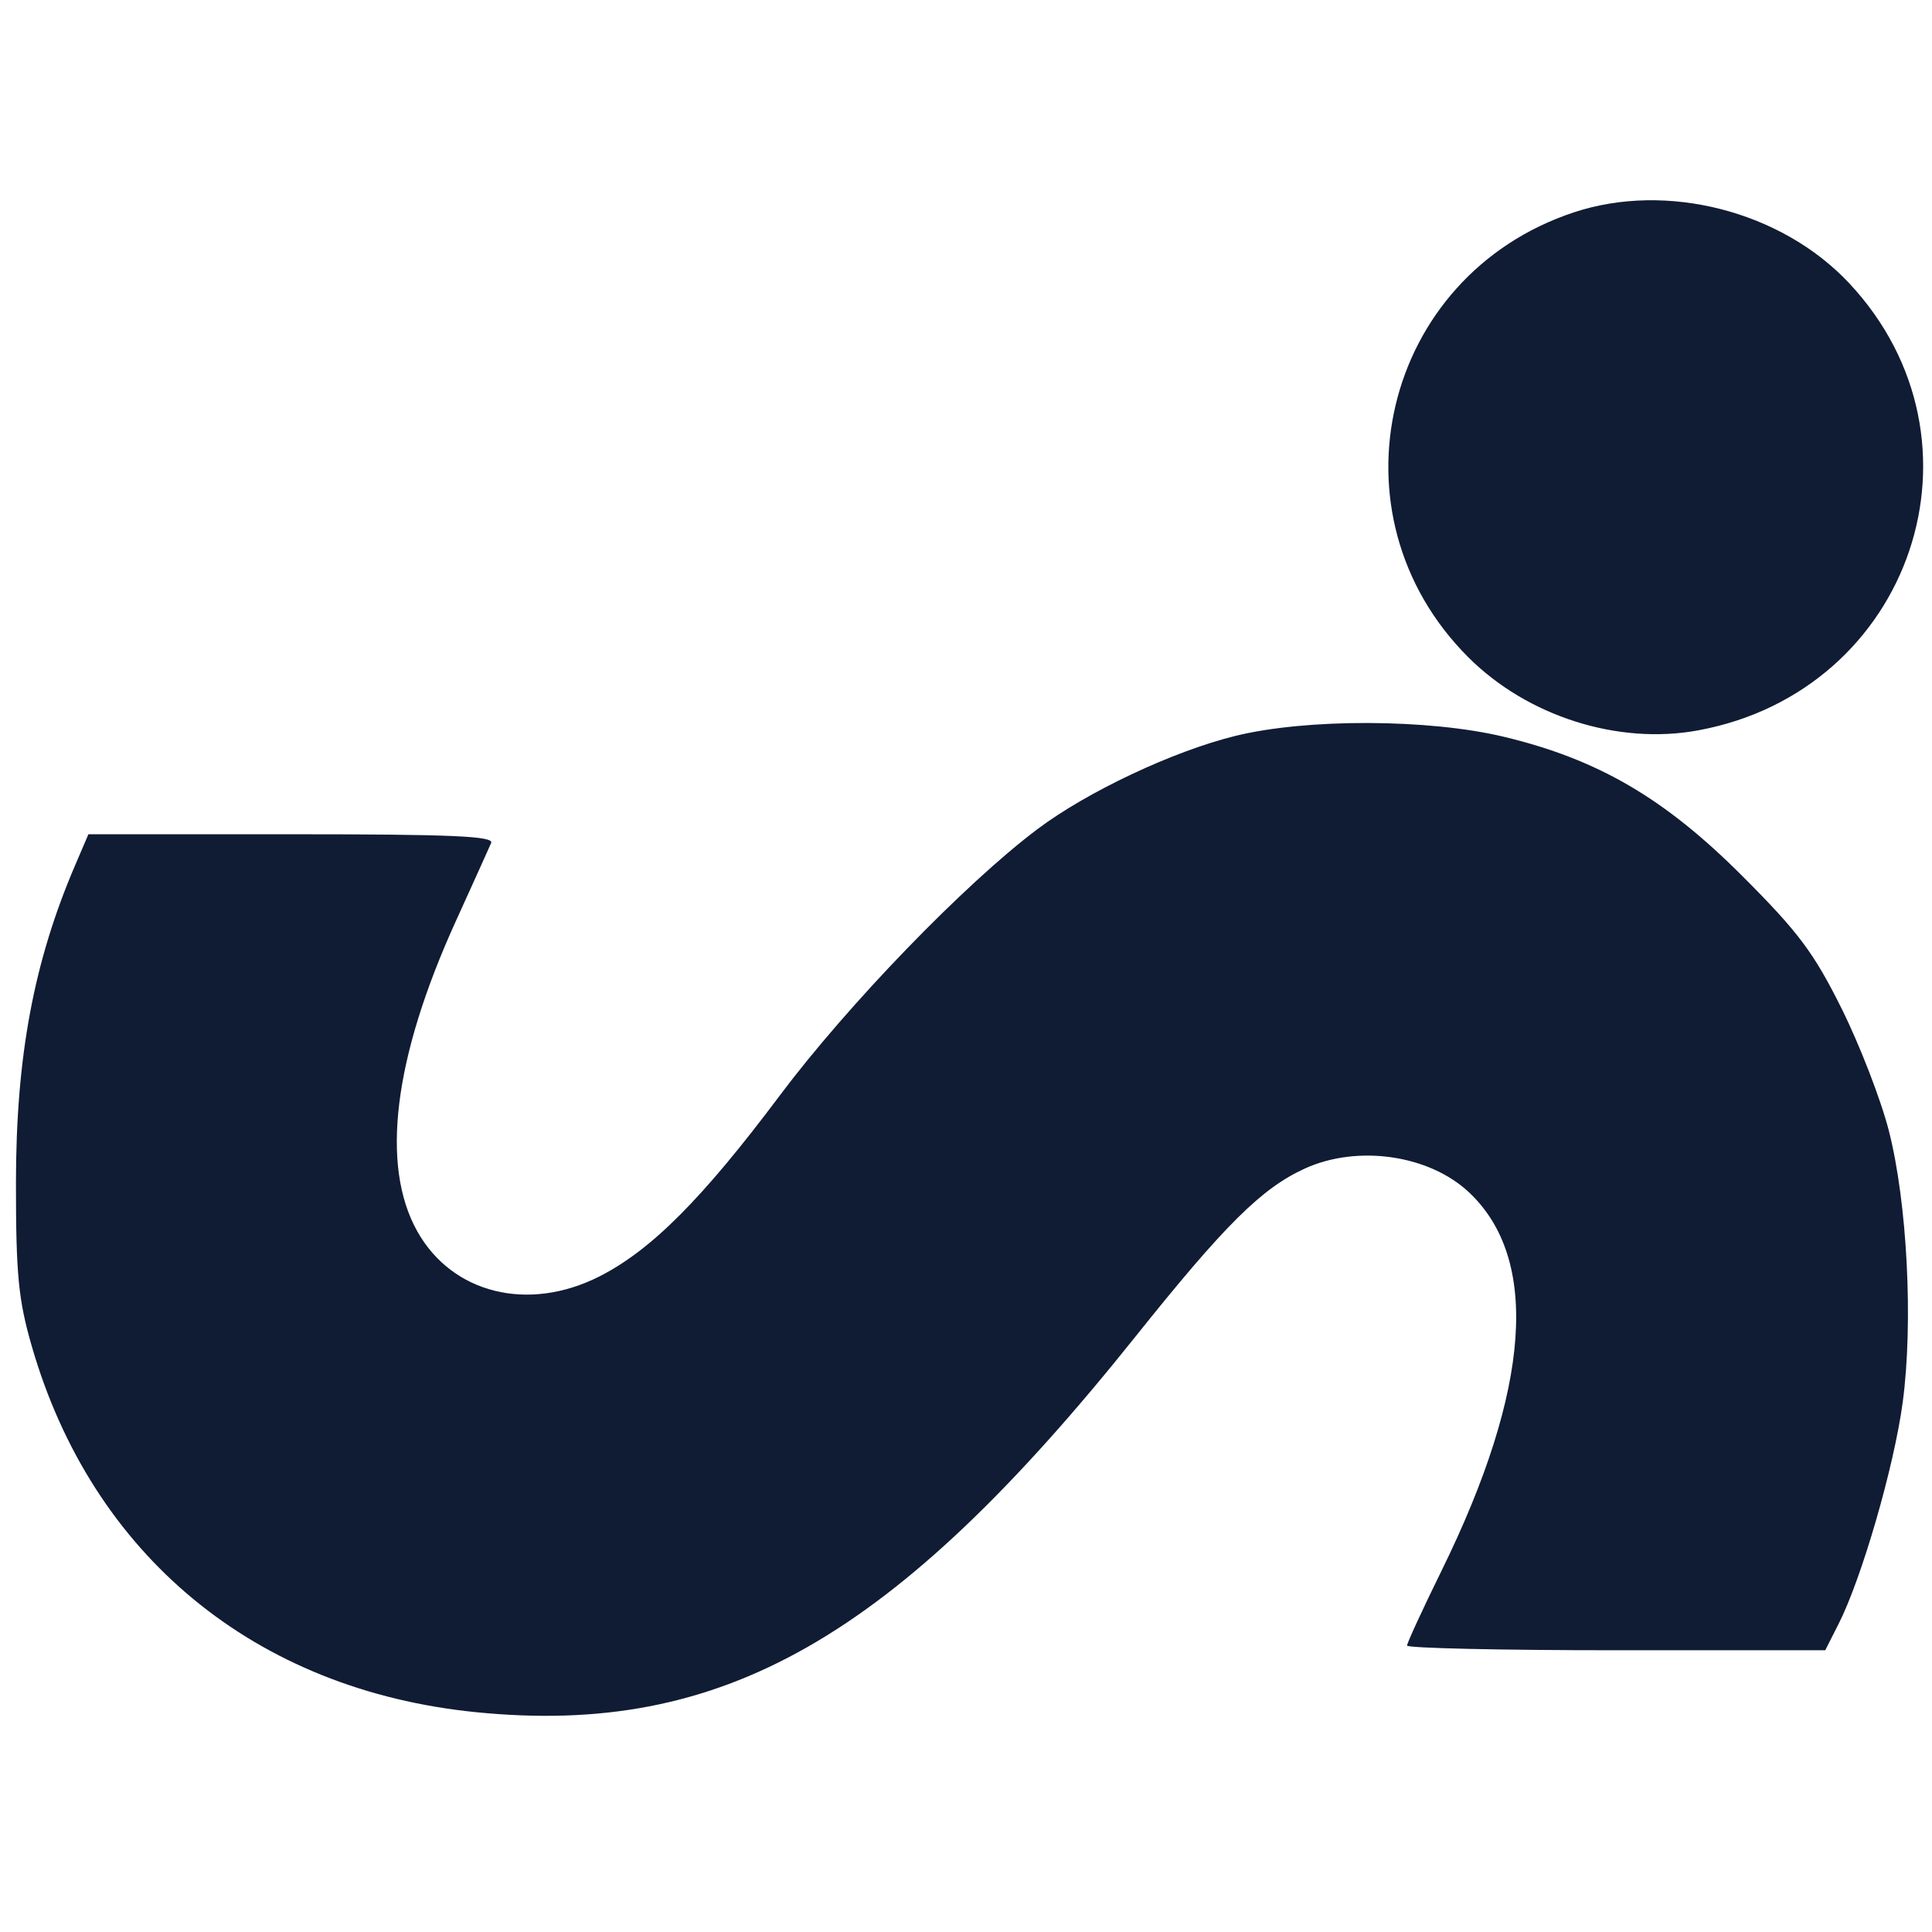
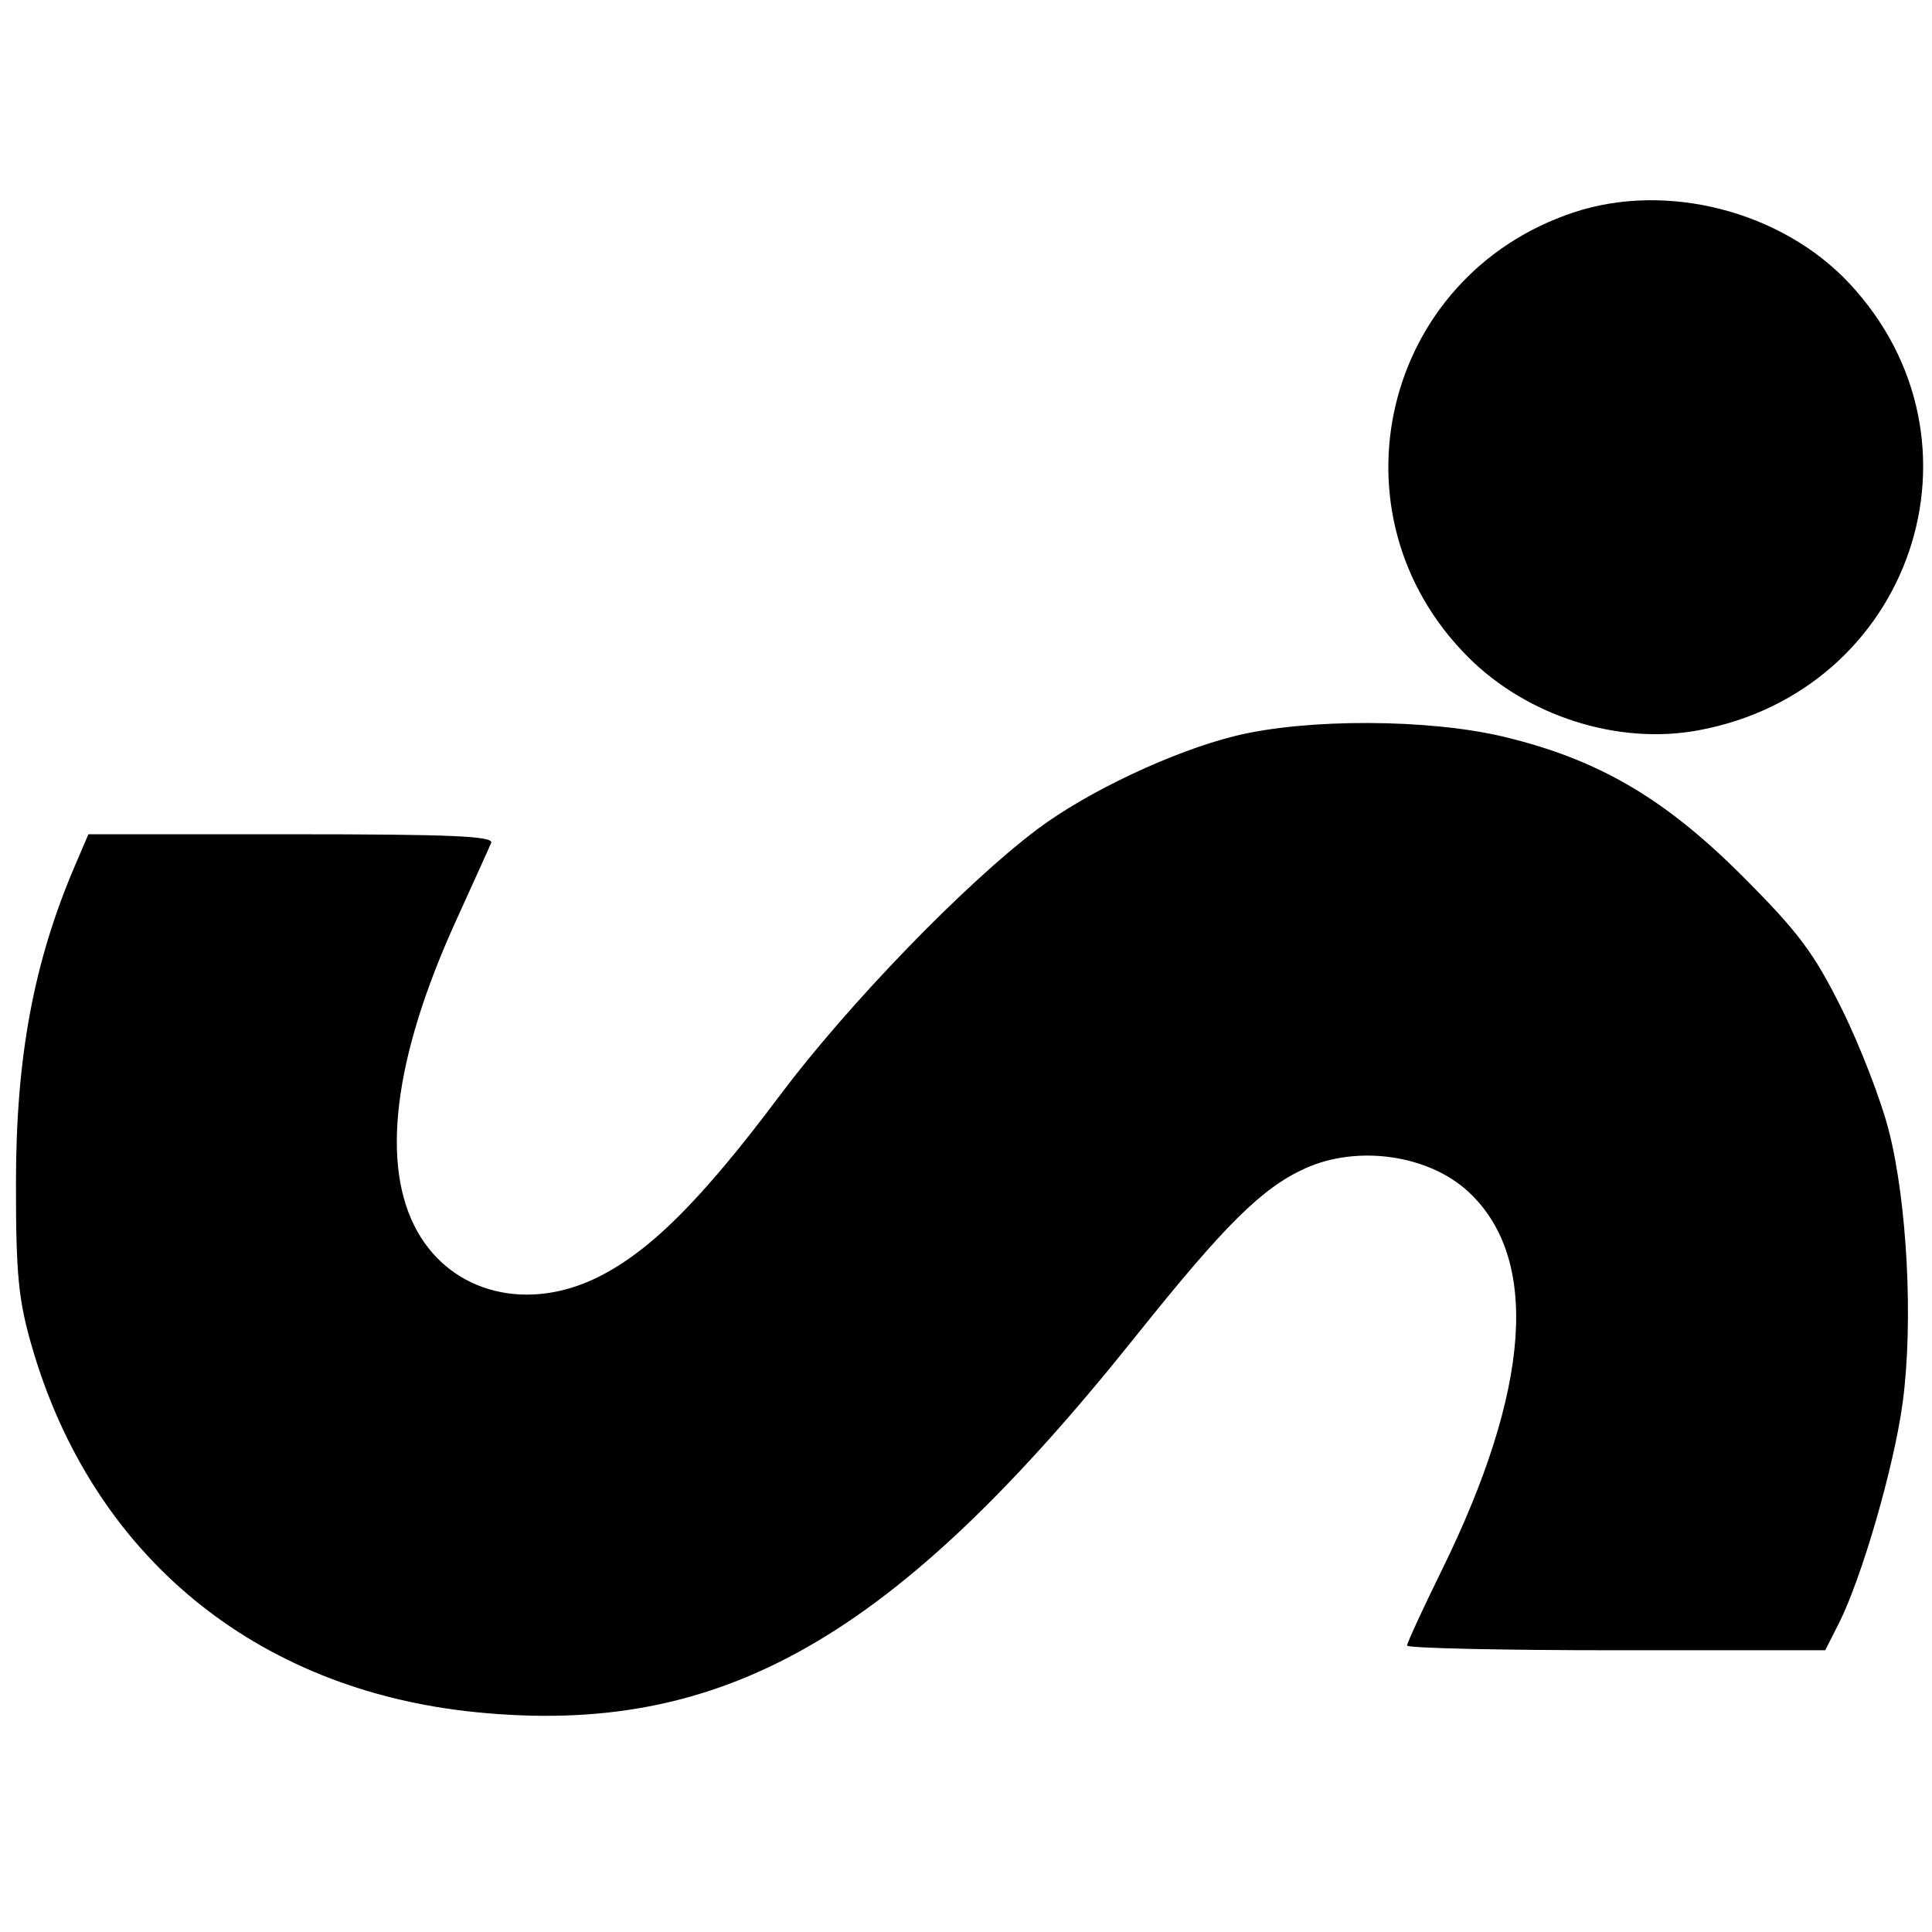
<svg xmlns="http://www.w3.org/2000/svg" width="300" height="300" viewBox="0 0 300 300" version="1.1">
-   <defs />
-   <path d="M 244.379 32.976 C 214.621 42.845 205.823 79.88 227.975 102.038 C 237.159 111.224 251.227 115.706 263.679 113.413 C 296.894 107.292 310.03 68.448 287.156 43.993 C 276.669 32.782 258.824 28.186 244.379 32.976 M 191.837 114.268 C 182.177 116.643 168.853 122.919 161.09 128.752 C 149.803 137.231 131.671 155.98 121.05 170.154 C 109.055 186.164 101.107 194.134 93.08 198.201 C 82.037 203.796 70.239 200.886 64.81 191.224 C 59.053 180.985 61.11 164.315 70.741 143.125 C 73.46 137.144 75.946 131.641 76.267 130.896 C 76.725 129.831 70.127 129.543 45.288 129.543 L 13.729 129.543 L 11.664 134.36 C 5.226 149.382 2.483 164.104 2.478 183.691 C 2.474 197.868 2.85 201.792 4.905 208.935 C 14.276 241.527 39.615 262.431 73.91 265.867 C 112.135 269.695 138.773 254.518 176.342 207.512 C 190.203 190.167 195.935 184.484 202.636 181.441 C 210.812 177.728 221.857 179.317 228.055 185.097 C 239.153 195.449 237.706 215.698 223.852 243.881 C 220.901 249.882 218.487 255.122 218.487 255.522 C 218.487 255.922 233.098 256.251 250.954 256.251 L 283.421 256.251 L 285.482 252.189 C 289.101 245.056 294.121 227.706 295.455 217.727 C 297.11 205.337 296.162 186.792 293.297 175.569 C 292.081 170.803 288.783 162.275 285.968 156.617 C 281.638 147.916 279.255 144.735 270.515 135.994 C 258.453 123.93 248.134 117.909 233.515 114.405 C 221.849 111.608 202.904 111.546 191.837 114.268" stroke="none" fill="#101c34" fill-rule="evenodd" style="" />
+   <path d="M 244.379 32.976 C 214.621 42.845 205.823 79.88 227.975 102.038 C 237.159 111.224 251.227 115.706 263.679 113.413 C 296.894 107.292 310.03 68.448 287.156 43.993 C 276.669 32.782 258.824 28.186 244.379 32.976 M 191.837 114.268 C 182.177 116.643 168.853 122.919 161.09 128.752 C 149.803 137.231 131.671 155.98 121.05 170.154 C 109.055 186.164 101.107 194.134 93.08 198.201 C 82.037 203.796 70.239 200.886 64.81 191.224 C 59.053 180.985 61.11 164.315 70.741 143.125 C 73.46 137.144 75.946 131.641 76.267 130.896 C 76.725 129.831 70.127 129.543 45.288 129.543 L 13.729 129.543 L 11.664 134.36 C 5.226 149.382 2.483 164.104 2.478 183.691 C 2.474 197.868 2.85 201.792 4.905 208.935 C 14.276 241.527 39.615 262.431 73.91 265.867 C 112.135 269.695 138.773 254.518 176.342 207.512 C 190.203 190.167 195.935 184.484 202.636 181.441 C 210.812 177.728 221.857 179.317 228.055 185.097 C 239.153 195.449 237.706 215.698 223.852 243.881 C 220.901 249.882 218.487 255.122 218.487 255.522 C 218.487 255.922 233.098 256.251 250.954 256.251 L 283.421 256.251 L 285.482 252.189 C 289.101 245.056 294.121 227.706 295.455 217.727 C 297.11 205.337 296.162 186.792 293.297 175.569 C 292.081 170.803 288.783 162.275 285.968 156.617 C 281.638 147.916 279.255 144.735 270.515 135.994 C 258.453 123.93 248.134 117.909 233.515 114.405 C 221.849 111.608 202.904 111.546 191.837 114.268" stroke="none" fill-rule="evenodd" style="" />
</svg>
